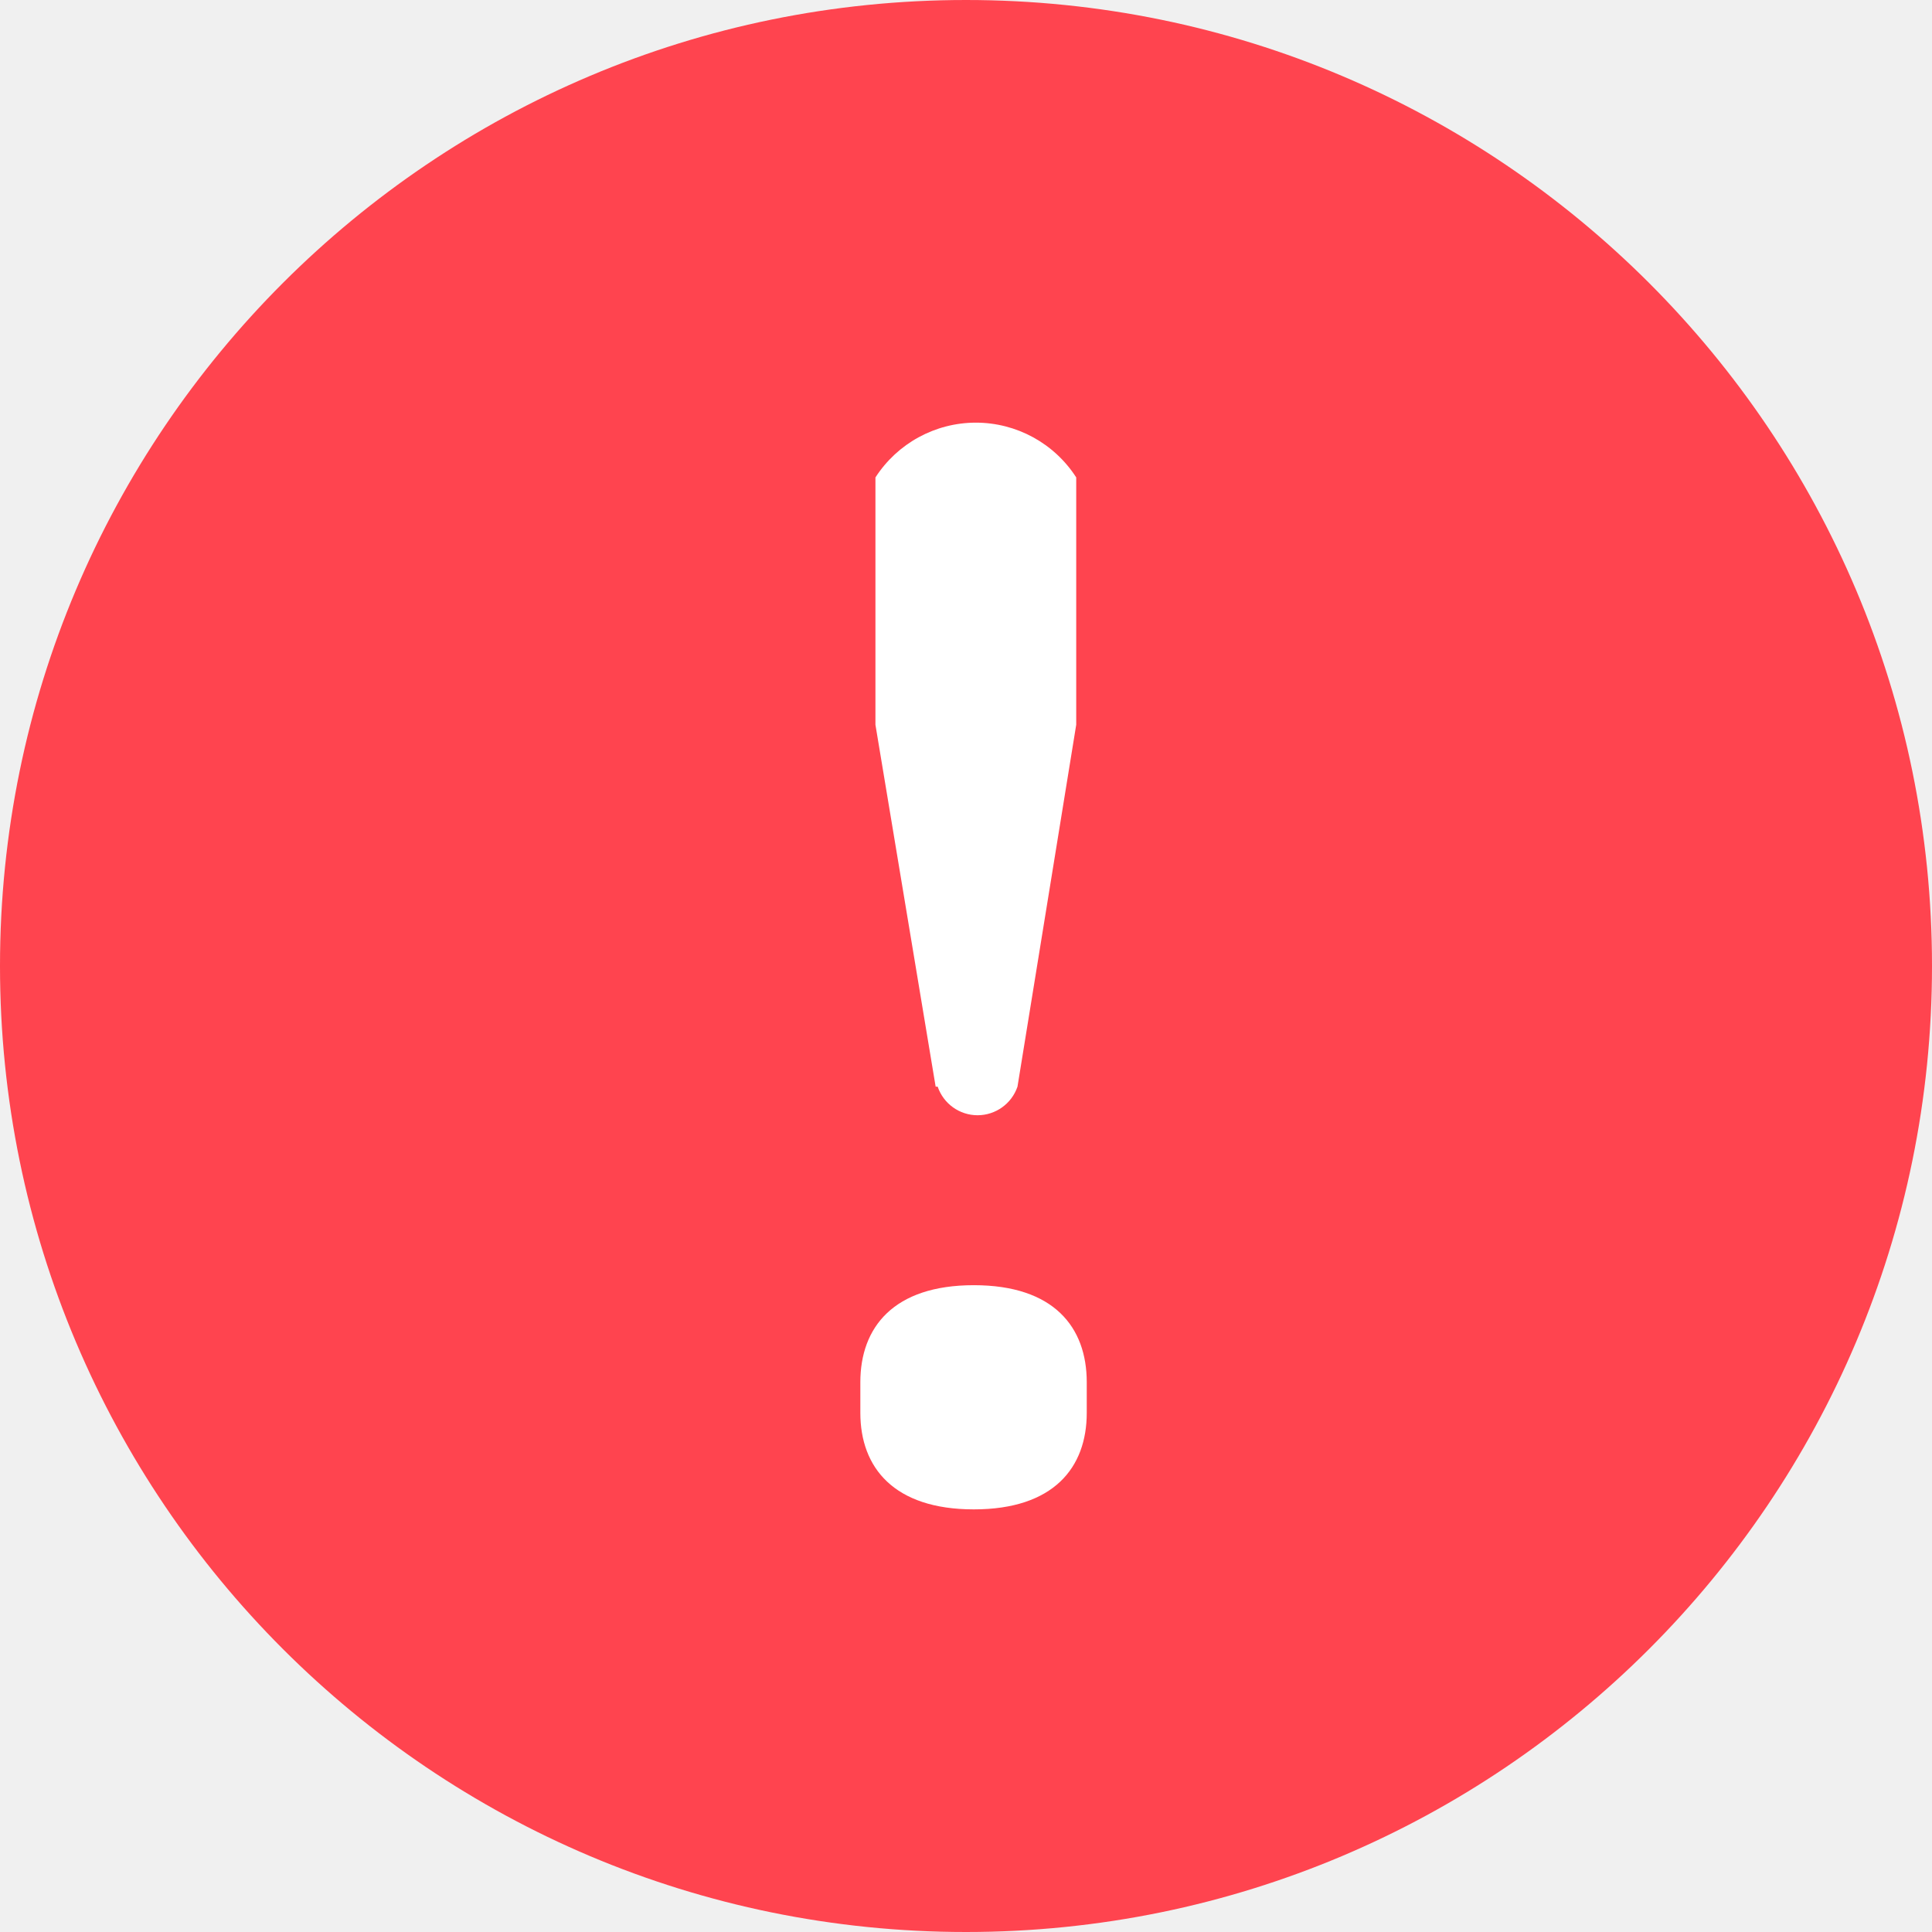
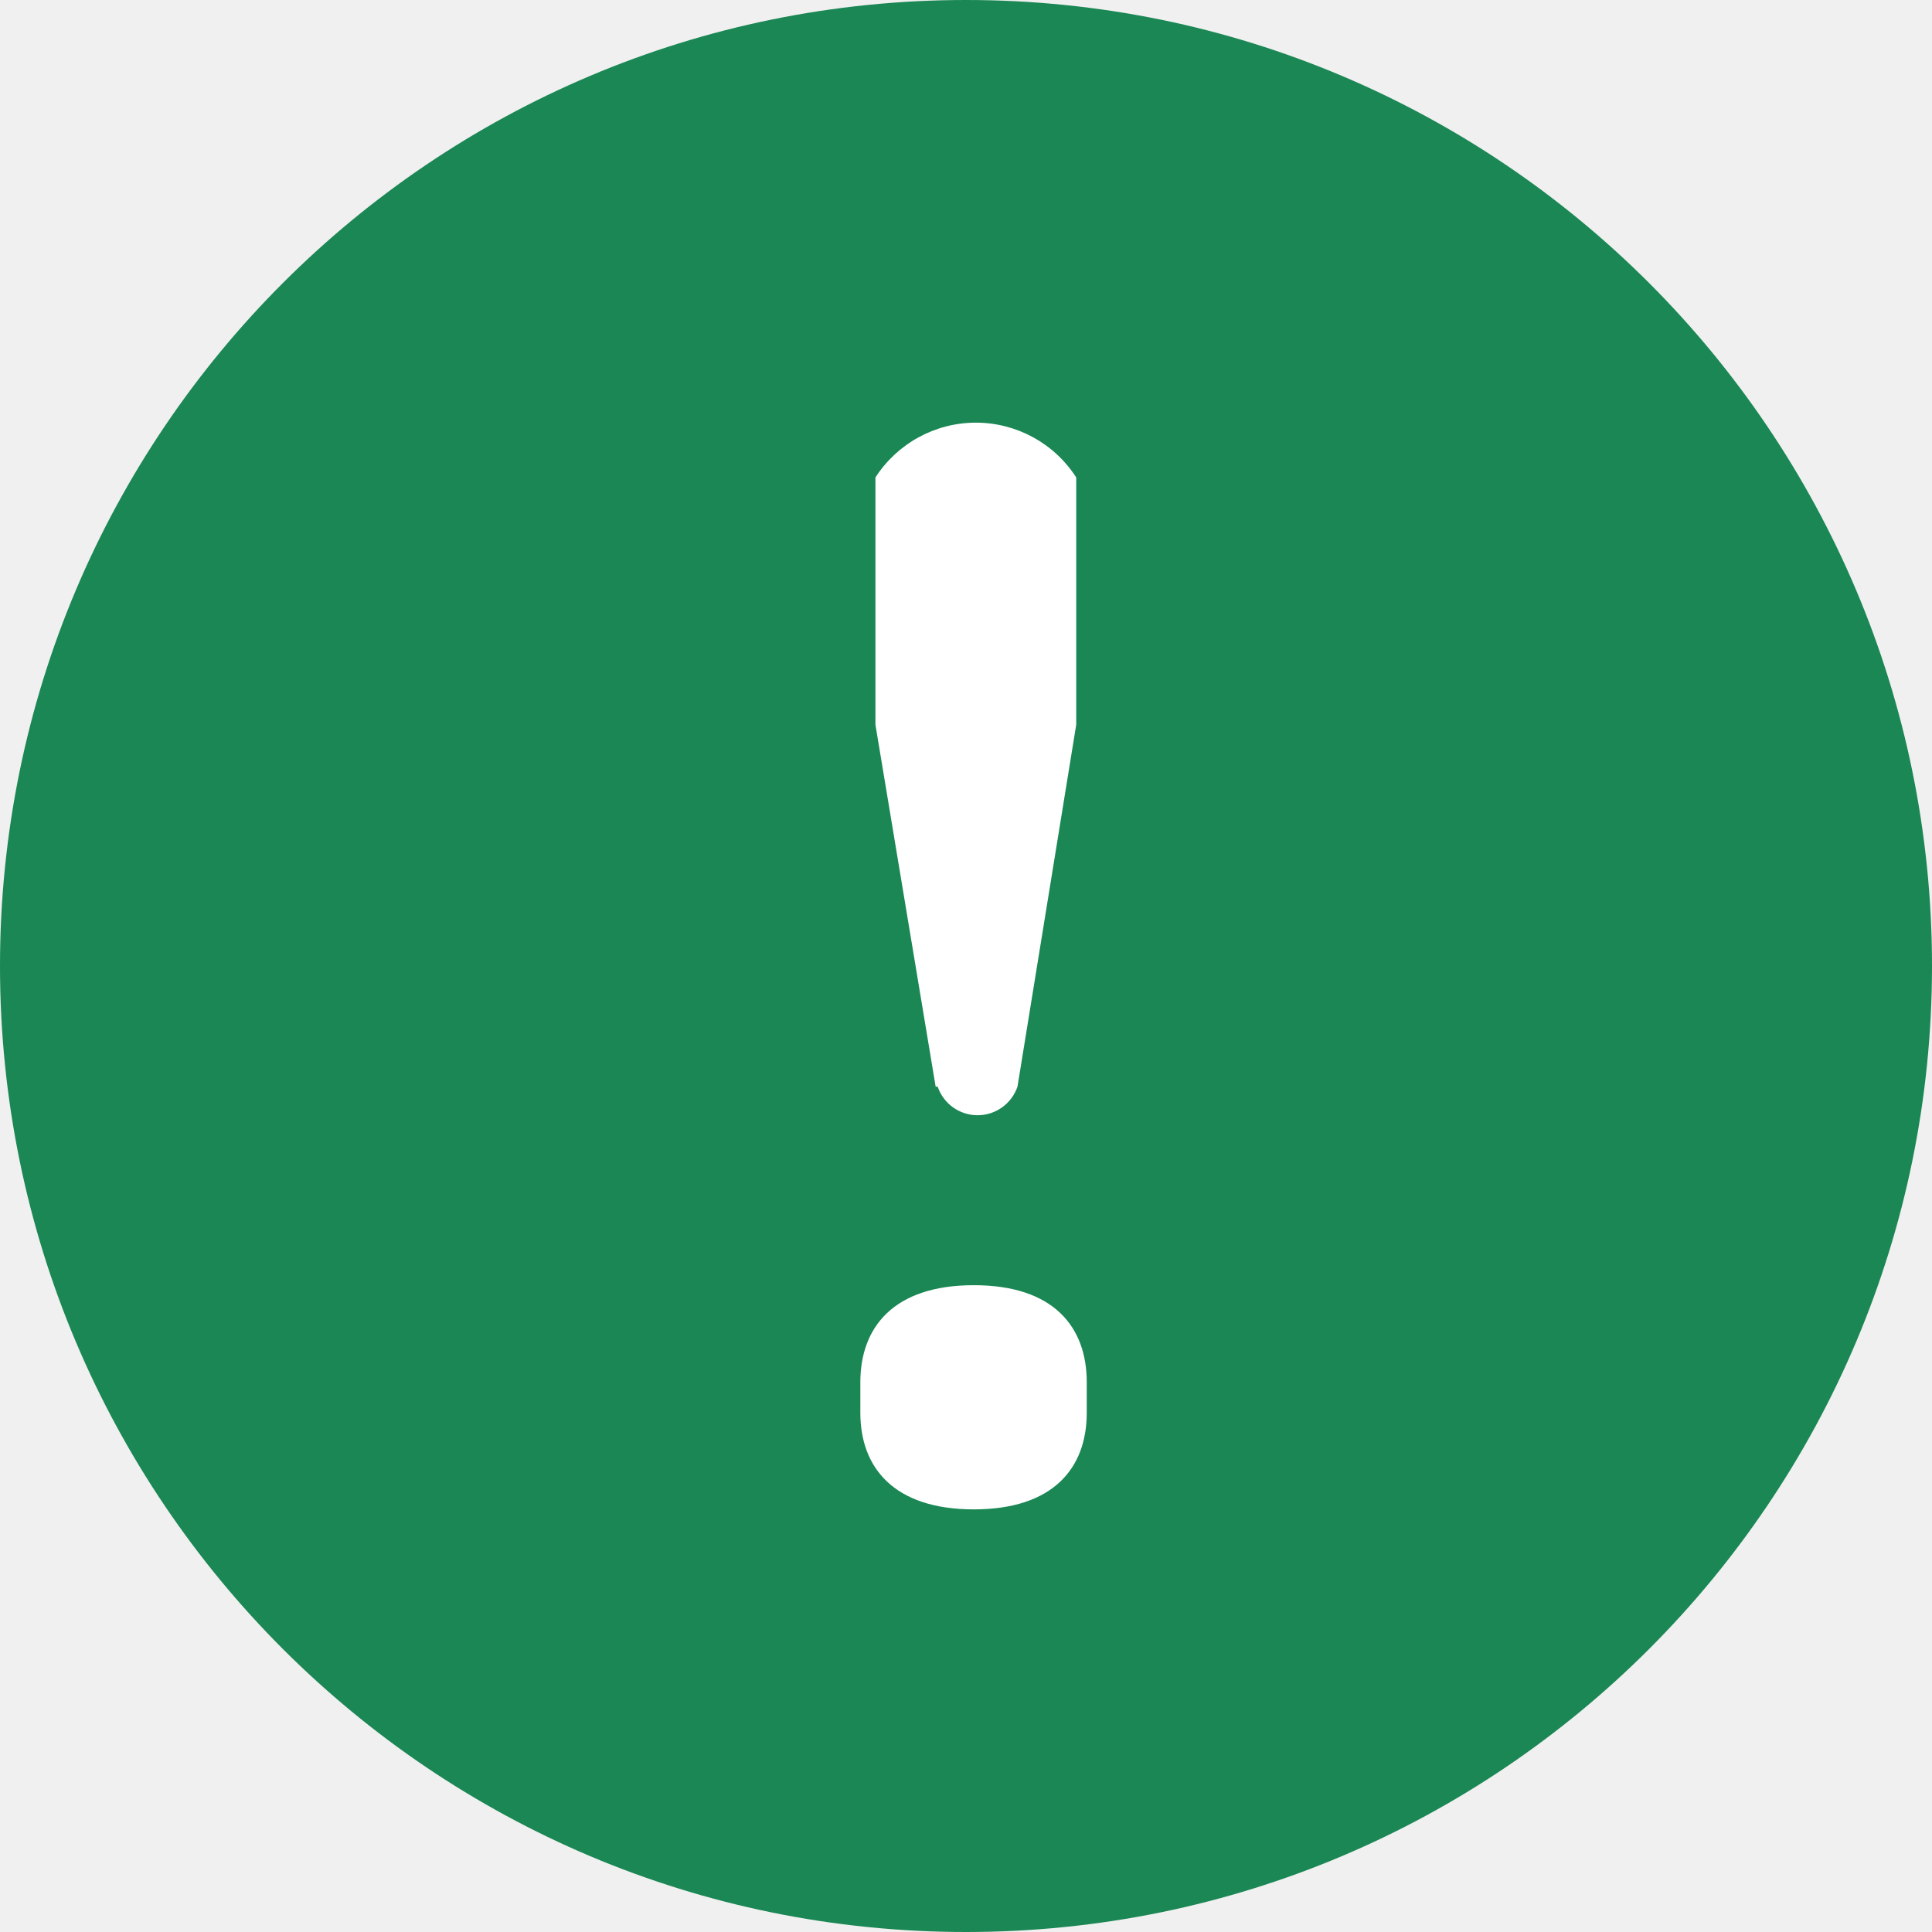
<svg xmlns="http://www.w3.org/2000/svg" width="80" height="80" fill="none">
-   <path fill="#FF444F" d="M40 80c22.091 0 40-17.909 40-40S62.091 0 40 0 0 17.909 0 40s17.909 40 40 40Z" />
+   <path fill="#1a8754" d="M40 80c22.091 0 40-17.909 40-40S62.091 0 40 0 0 17.909 0 40s17.909 40 40 40Z" />
  <path fill="#fff" d="M35.625 58.504v-1.27c0-2.269 1.372-4.017 4.698-4.017 3.326 0 4.677 1.748 4.677 4.017v1.27c0 2.268-1.372 3.996-4.677 3.996-3.305 0-4.698-1.728-4.698-3.996Zm3.118-13.509L36.25 30.01V19.77a4.95 4.95 0 0 1 4.157-2.269 4.942 4.942 0 0 1 4.157 2.268V30.01l-2.432 14.986a1.749 1.749 0 0 1-1.652 1.184 1.745 1.745 0 0 1-1.653-1.184h-.083Z" />
</svg>
